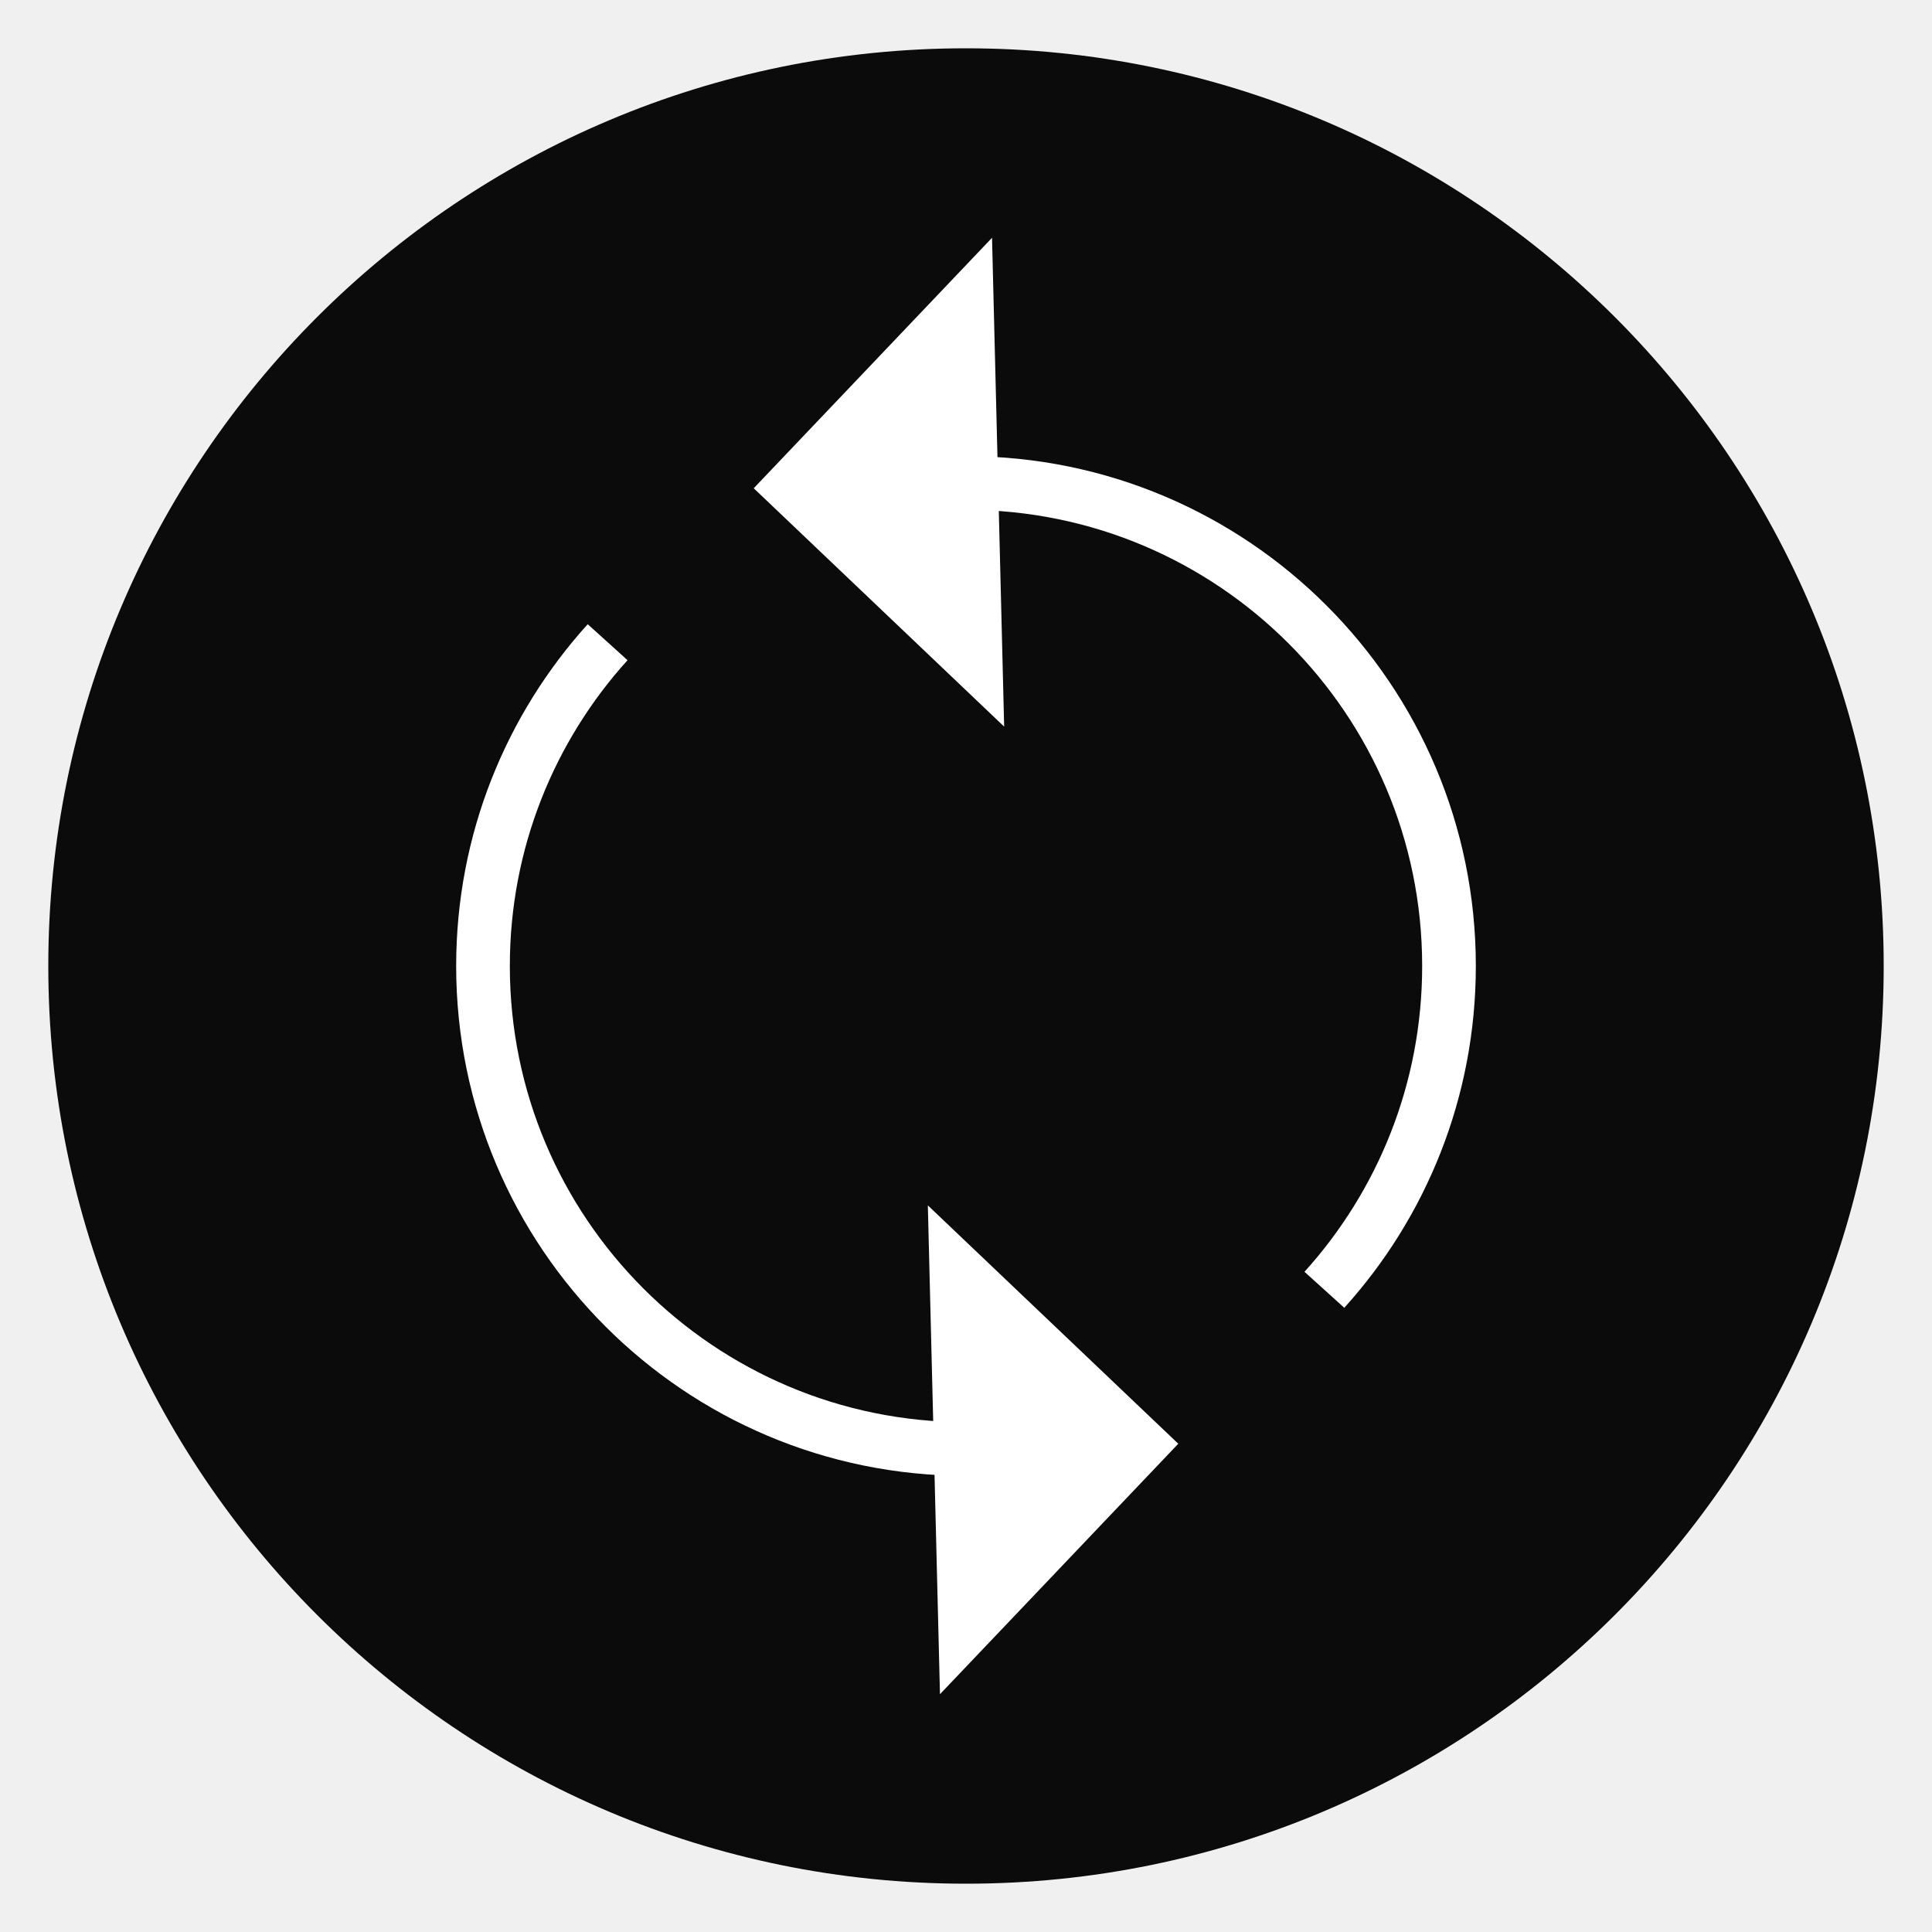
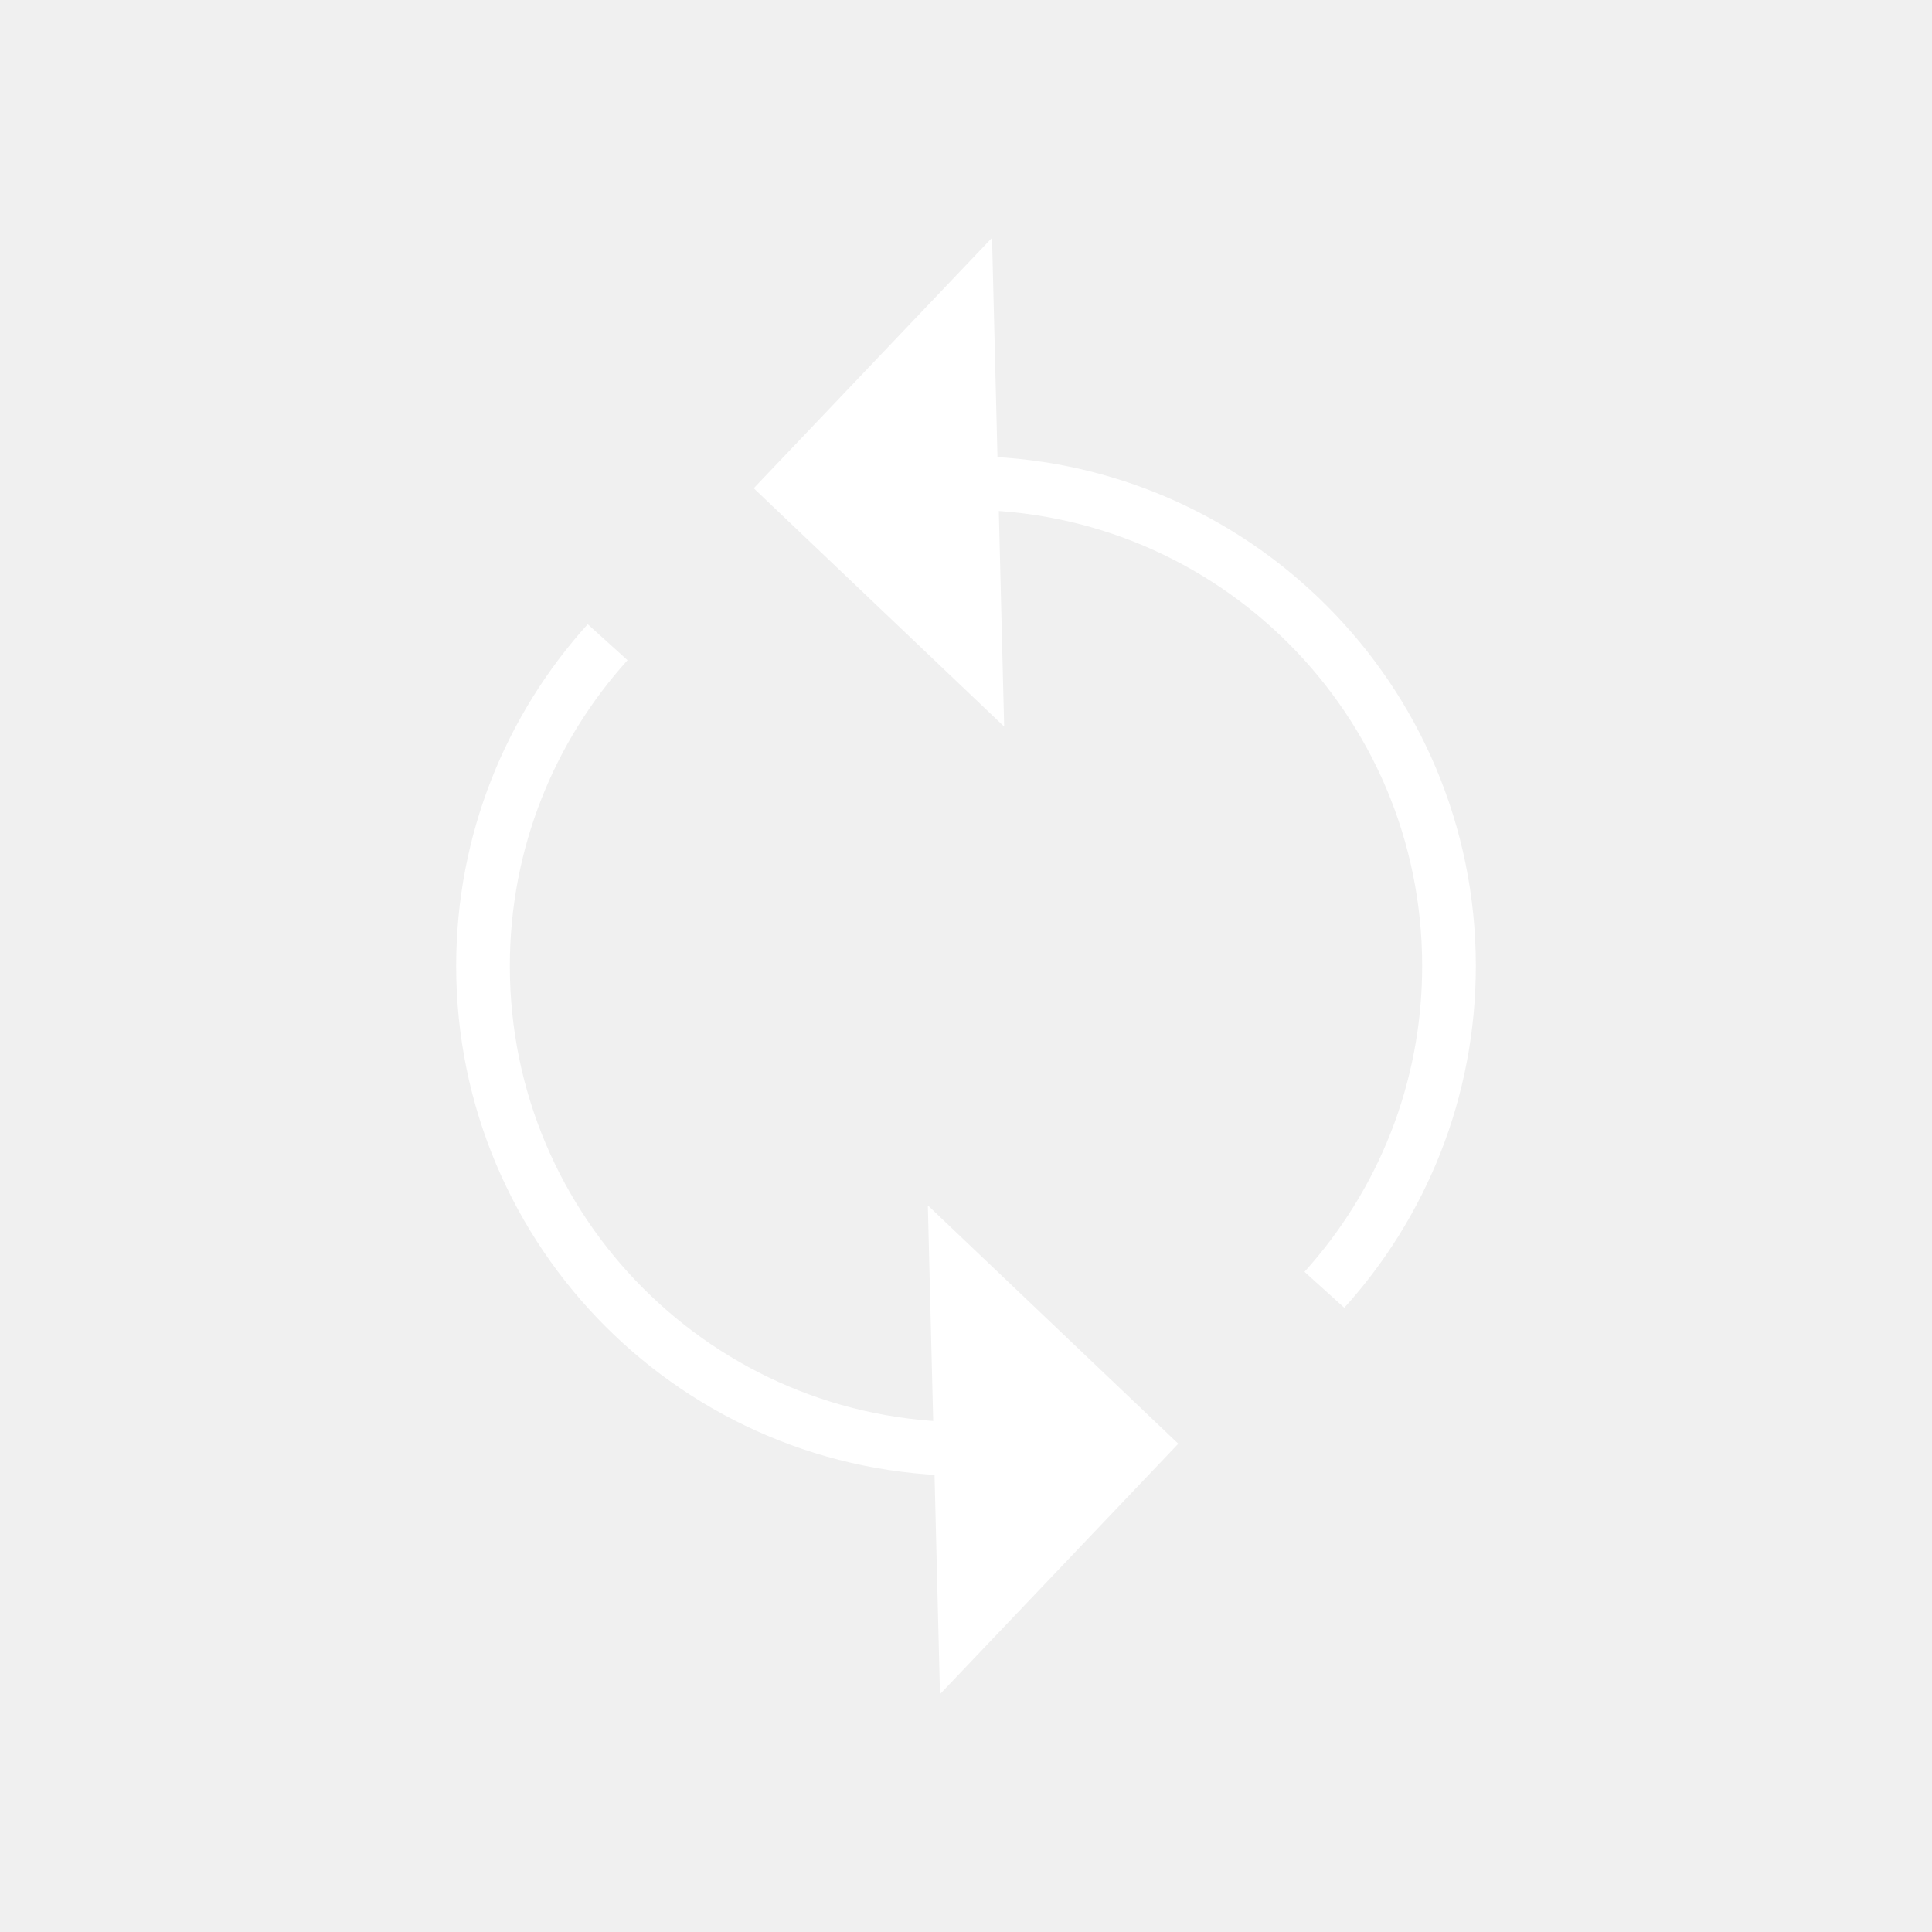
- <svg xmlns="http://www.w3.org/2000/svg" version="1.1" id="Layer_1" x="0px" y="0px" viewBox="0 0 72 72" enable-background="new 0 0 72 72" xml:space="preserve">
-   <circle opacity="0.95" cx="36" cy="36" r="34.2" />
+ <svg xmlns="http://www.w3.org/2000/svg" version="1.1" id="Layer_1" x="0px" y="0px" viewBox="-89 46 72 72" enable-background="new -89 46 72 72" xml:space="preserve">
  <g>
    <g>
      <g>
-         <path fill="none" stroke="#FFFFFF" stroke-width="2" stroke-miterlimit="10" d="M22.644,23.933C19.758,27.126,18,31.358,18,36     c0,9.941,8.059,18,18,18c0.009,0,0.017-0.001,0.026-0.001" />
+         <path fill="none" stroke="#FFFFFF" stroke-width="2" stroke-miterlimit="10" d="M-66.356,69.933C-69.242,73.126-71,77.358-71,82     c0,9.941,8.059,18,18,18c0.009,0,0.017-0.001,0.026-0.001" />
        <g>
-           <polygon fill="#FFFFFF" points="34.578,44.921 35.03,63.138 43.911,53.804     " />
+           <polygon fill="#FFFFFF" points="-54.422,90.921 -53.97,109.138 -45.089,99.804     " />
        </g>
      </g>
    </g>
    <g>
      <g>
-         <path fill="none" stroke="#FFFFFF" stroke-width="2" stroke-miterlimit="10" d="M49.356,48.067C52.242,44.874,54,40.642,54,36     c0-9.941-8.059-18-18-18c-0.009,0-0.017,0.001-0.026,0.001" />
+         <path fill="none" stroke="#FFFFFF" stroke-width="2" stroke-miterlimit="10" d="M-39.644,94.067C-36.758,90.874-35,86.642-35,82     c0-9.941-8.059-18-18-18c-0.009,0-0.017,0.001-0.026,0.001" />
        <g>
-           <polygon fill="#FFFFFF" points="37.422,27.079 36.97,8.862 28.089,18.196     " />
+           <polygon fill="#FFFFFF" points="-51.578,73.079 -52.03,54.862 -60.911,64.196     " />
        </g>
      </g>
    </g>
  </g>
  <g>
-     <path fill="none" d="M35.969,13.537" />
+     <path fill="none" d="M-53.031,59.537" />
  </g>
</svg>
